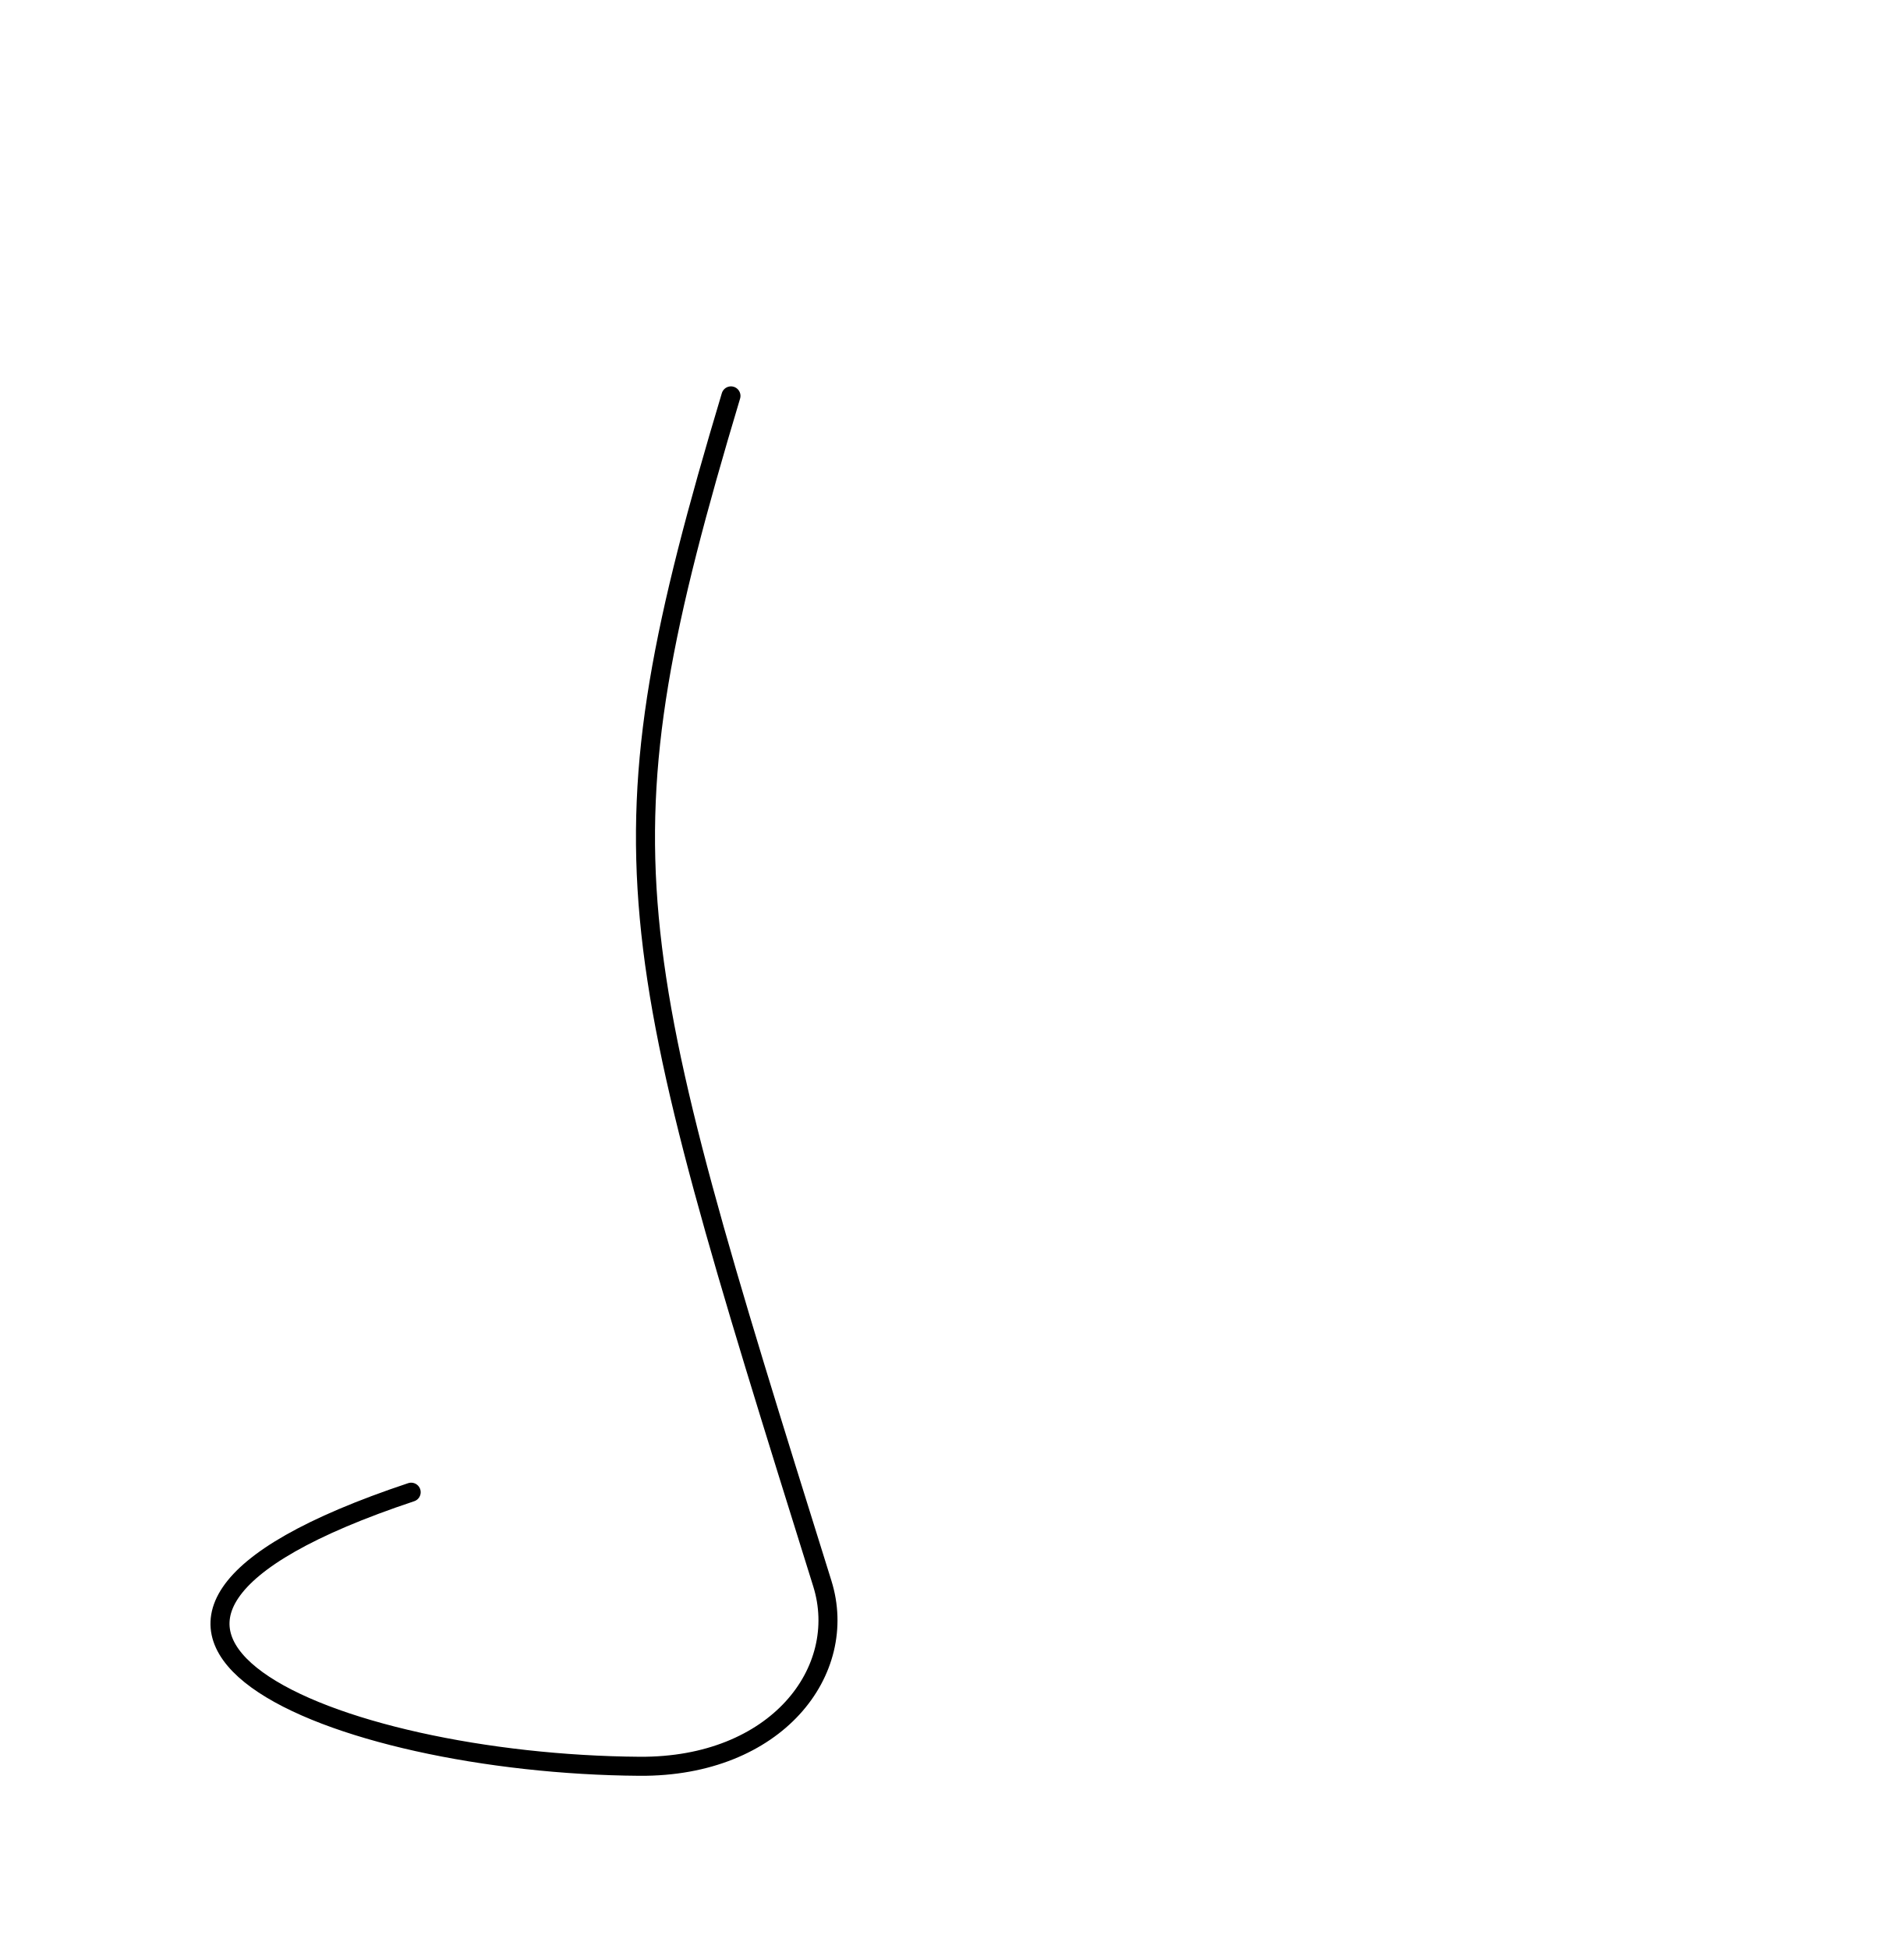
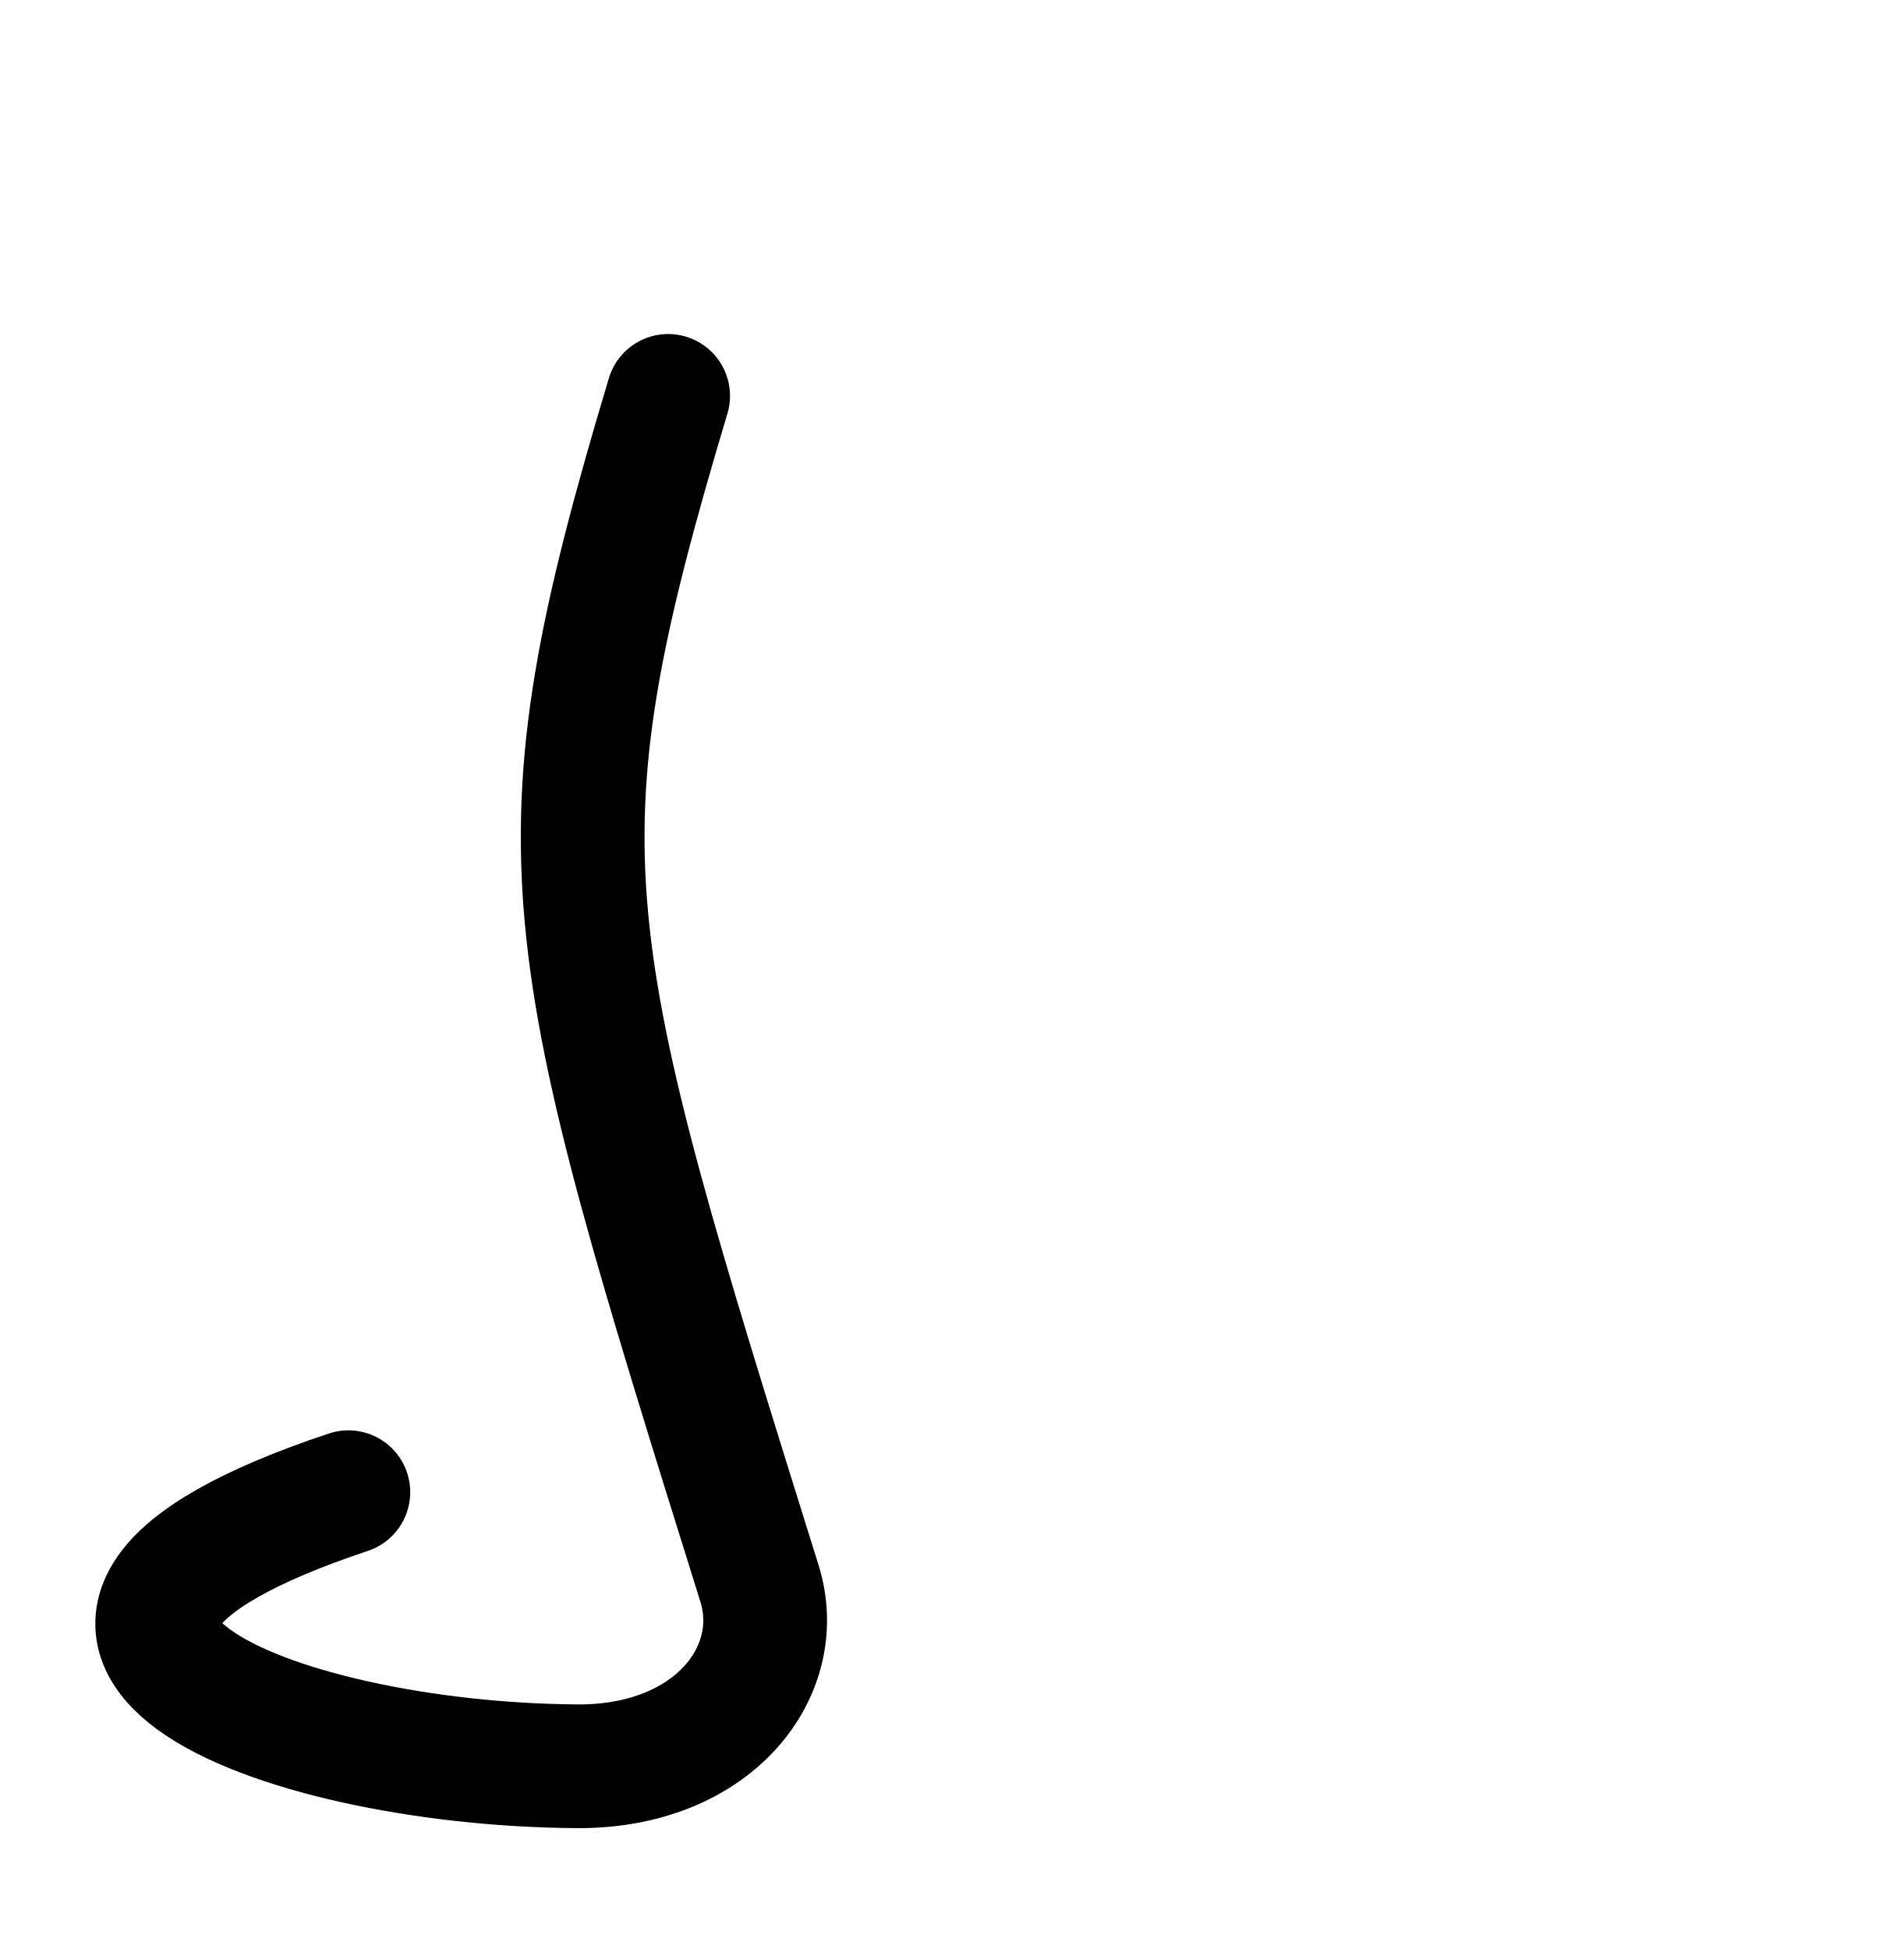
<svg xmlns="http://www.w3.org/2000/svg" width="2000" height="2048" id="svg2992" version="1.1">
  <defs id="defs5498" />
  <g id="layer1" transform="translate(0,1048)">
-     <path style="fill:none;stroke:#000000;stroke-width:20;stroke-linecap:round;stroke-linejoin:round;stroke-miterlimit:4;stroke-opacity:1;stroke-dasharray:none" d="m 432,1568 c -432,144 -79.865,285.796 240,288 143.997,0.992 220.634,-100.37 192,-192 C 651.16,982.91 624,896 768,416" id="path3793" transform="translate(0,-1048)" />
+     <path style="fill:none;stroke:#000000;stroke-width:130;stroke-linecap:round;stroke-linejoin:round;stroke-miterlimit:4;stroke-dasharray:none;stroke-opacity:1" d="M 366,520 C -66,664 286.135,805.796 606,808 749.997,808.992 826.634,707.63 798,616 585.16,-65.09 558,-152 702,-632" id="path3793" />
  </g>
</svg>
